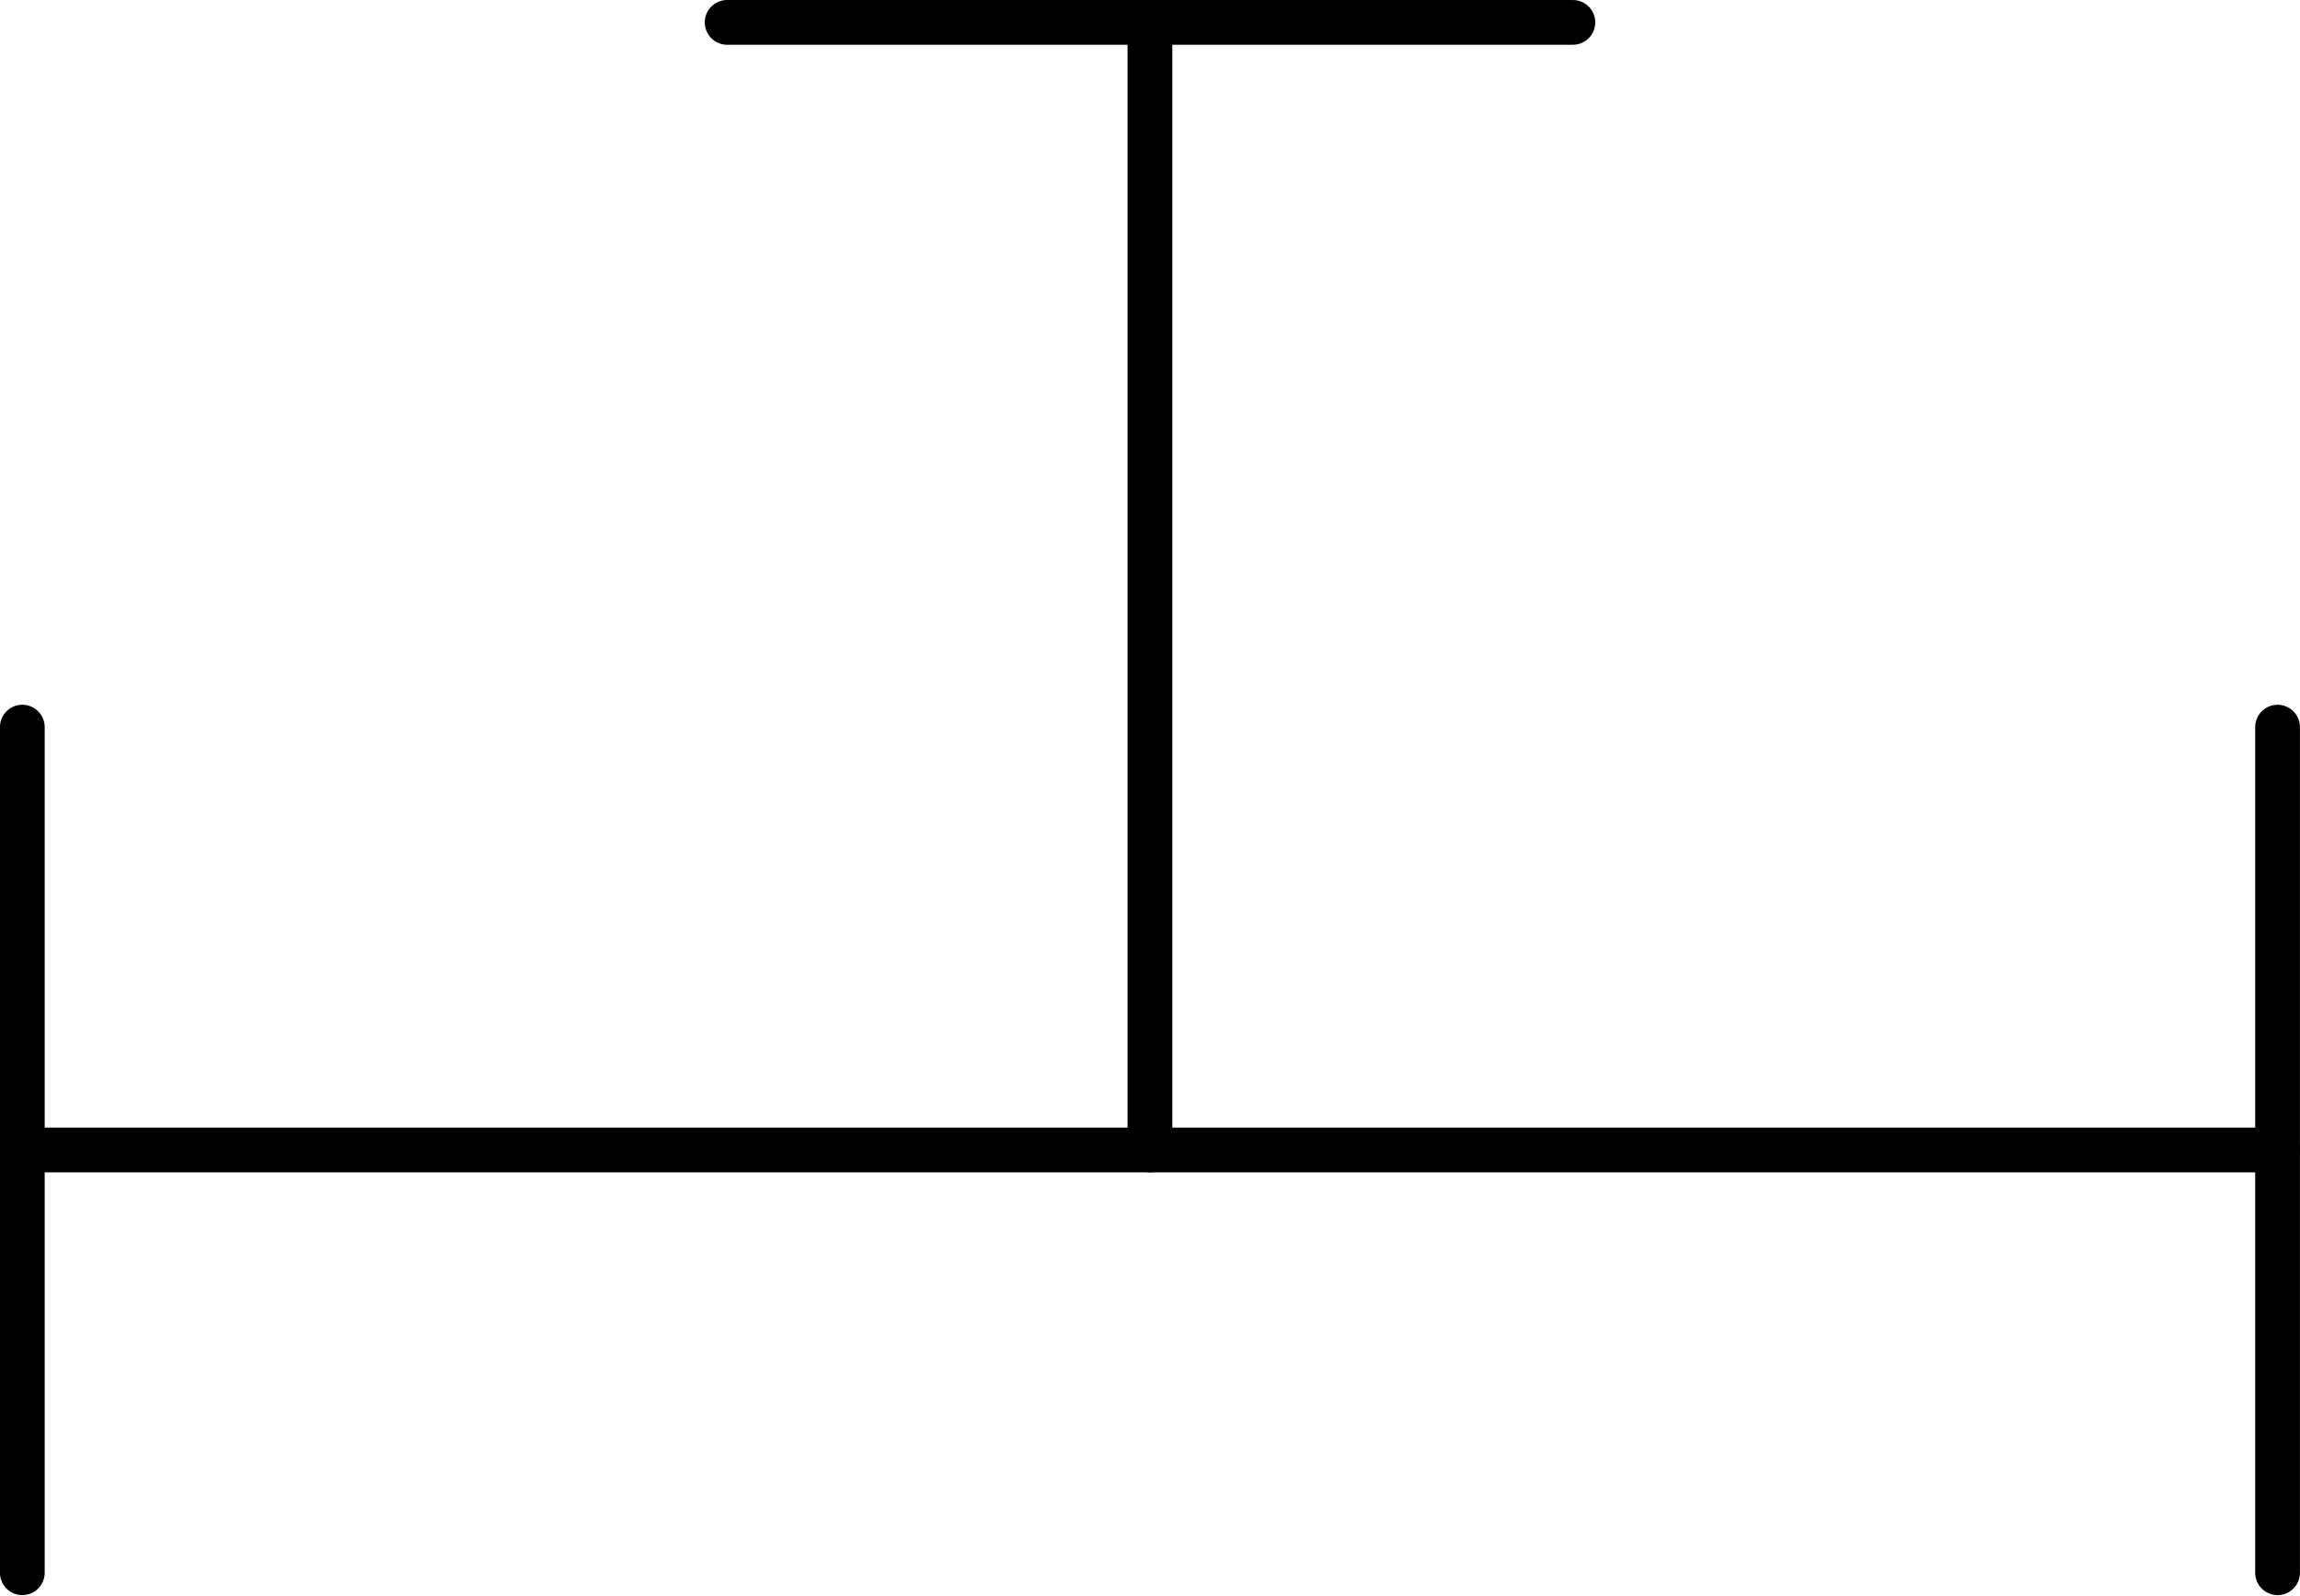
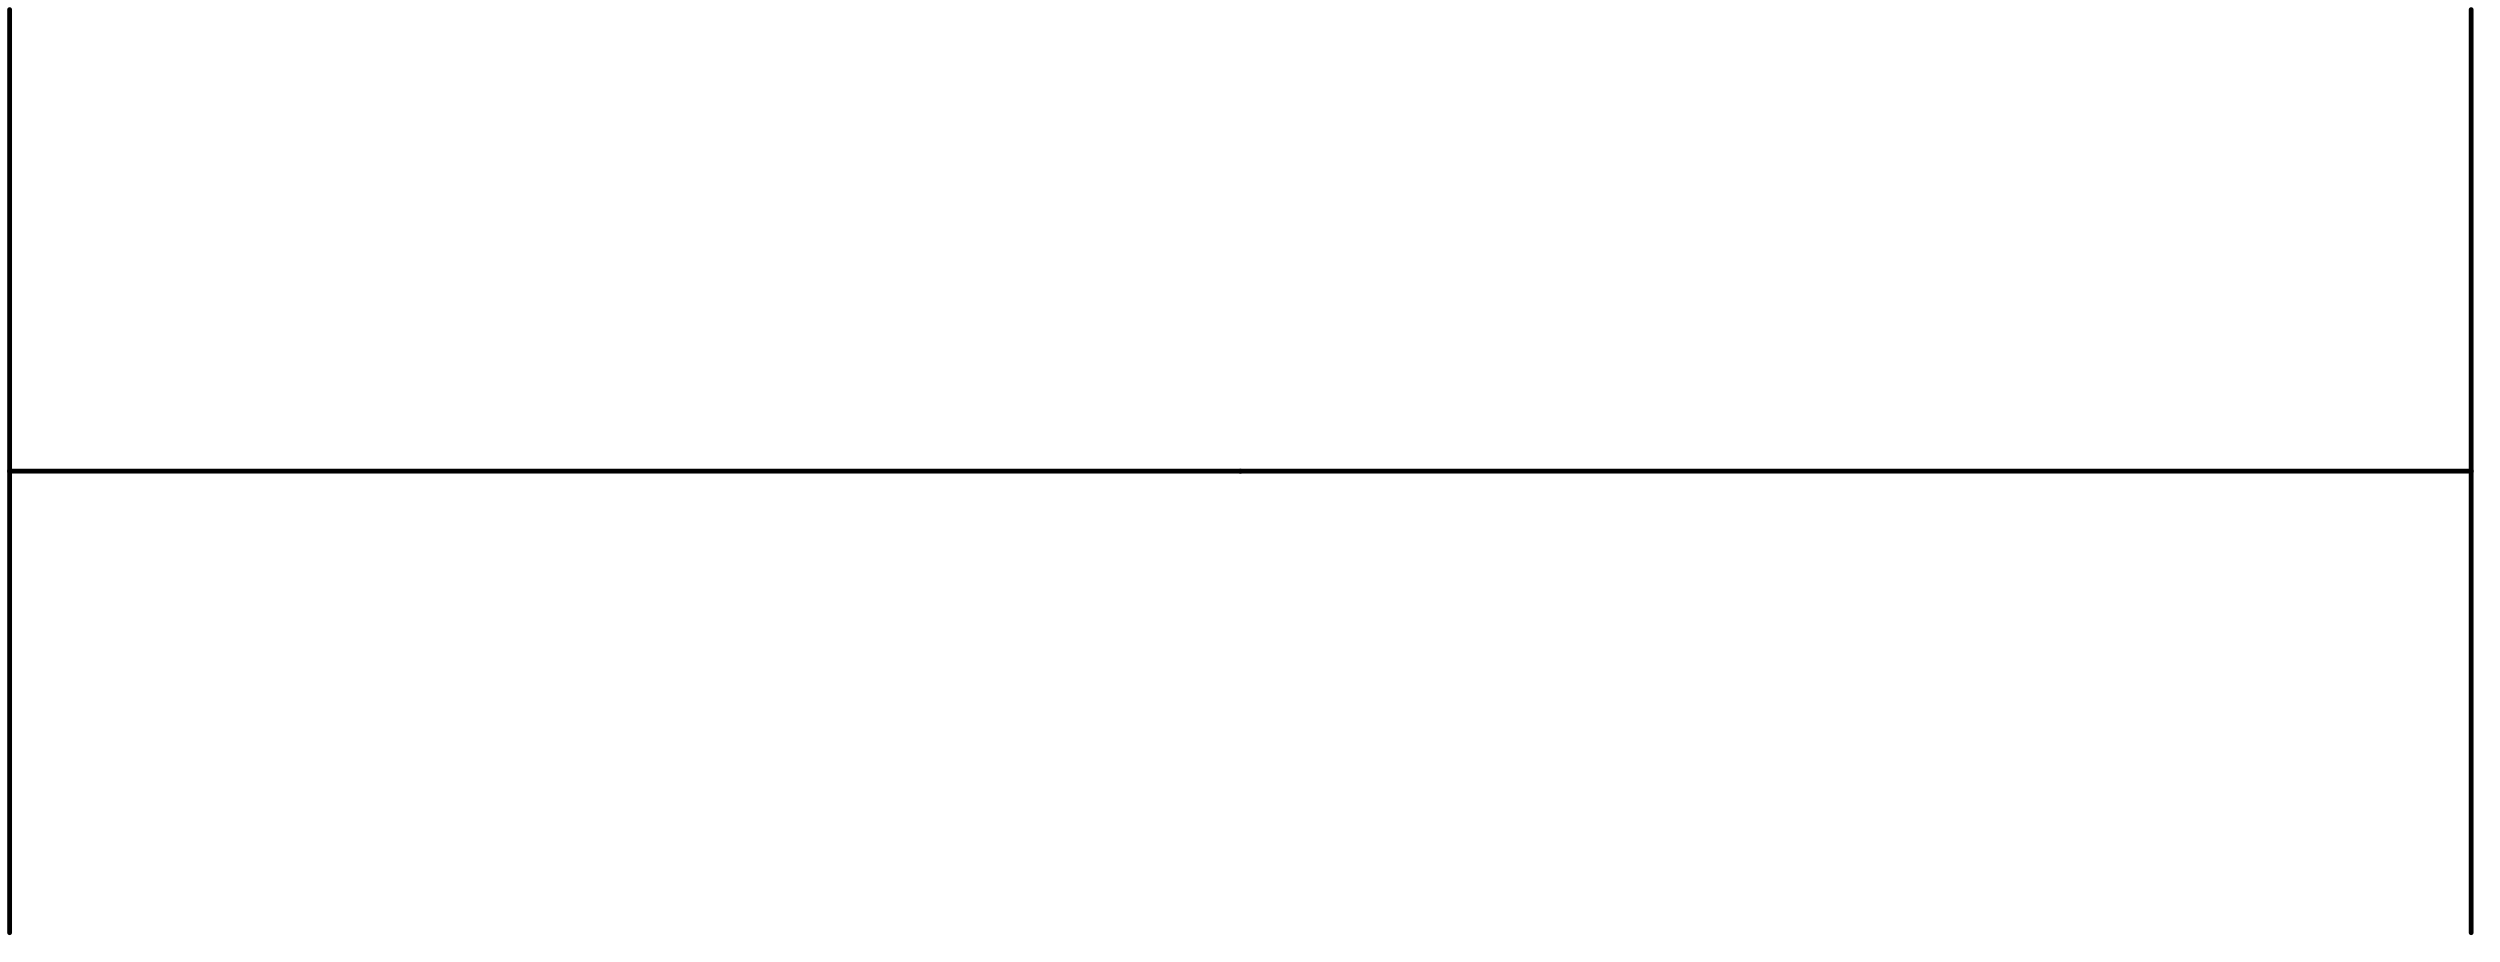
- <svg xmlns="http://www.w3.org/2000/svg" xmlns:ns1="http://schemas.microsoft.com/visio/2003/SVGExtensions/" width="1.606in" height="1.114in" viewBox="0 0 115.636 80.203" xml:space="preserve" color-interpolation-filters="sRGB" class="st2">
-   <ns1:documentProperties ns1:langID="2057" ns1:metric="true" ns1:viewMarkup="false" />
-   <style type="text/css">
- 	
- 		.st1 {stroke:#000000;stroke-linecap:round;stroke-linejoin:round;stroke-width:2.25}
- 		.st2 {fill:none;fill-rule:evenodd;font-size:12px;overflow:visible;stroke-linecap:square;stroke-miterlimit:3}
- 	
- 	</style>
-   <g ns1:mID="0" ns1:index="1" ns1:groupContext="foregroundPage">
-     <ns1:pageProperties ns1:drawingScale="0.0393701" ns1:pageScale="0.0393701" ns1:drawingUnits="24" ns1:shadowOffsetX="8.50394" ns1:shadowOffsetY="-8.50394" />
-     <ns1:layer ns1:name="Symbol" ns1:index="0" />
-     <g id="group1529-1" transform="translate(114.511,81.3278) rotate(180)" ns1:mID="1529" ns1:groupContext="group" ns1:layerMember="0">
-       <ns1:userDefs>
-         <ns1:ud ns1:nameU="SOLSH" ns1:prompt="" ns1:val="VT4({13D0FF3B-CF5B-4a46-98AB-14030248EAEF})" />
-         <ns1:ud ns1:nameU="DWGEntityType" ns1:prompt="" ns1:val="VT4(INSERT)" />
-       </ns1:userDefs>
-       <g id="shape1530-2" ns1:mID="1530" ns1:groupContext="shape" ns1:layerMember="0" transform="translate(80.2028,2.25) rotate(90)">
-         <ns1:userDefs>
-           <ns1:ud ns1:nameU="SOLSH" ns1:prompt="" ns1:val="VT4({13D0FF3B-CF5B-4a46-98AB-14030248EAEF})" />
-           <ns1:ud ns1:nameU="DWGEntityType" ns1:prompt="" ns1:val="VT4(LINE)" />
-           <ns1:ud ns1:nameU="DWGOriginalColor" ns1:prompt="This shapes Original DWG color." ns1:val="VT4(3)" />
-           <ns1:ud ns1:nameU="DWGOriginalLayer" ns1:prompt="This shapes Original DWG layer." ns1:val="VT4(26-SYM-035-SP)" />
-         </ns1:userDefs>
-         <path d="M0 80.2 L42.52 80.2" class="st1" />
-       </g>
-       <g id="shape1531-5" ns1:mID="1531" ns1:groupContext="shape" ns1:layerMember="0" transform="translate(193.589,2.25) rotate(90)">
-         <ns1:userDefs>
-           <ns1:ud ns1:nameU="SOLSH" ns1:prompt="" ns1:val="VT4({13D0FF3B-CF5B-4a46-98AB-14030248EAEF})" />
-           <ns1:ud ns1:nameU="DWGEntityType" ns1:prompt="" ns1:val="VT4(LINE)" />
-           <ns1:ud ns1:nameU="DWGOriginalColor" ns1:prompt="This shapes Original DWG color." ns1:val="VT4(3)" />
-           <ns1:ud ns1:nameU="DWGOriginalLayer" ns1:prompt="This shapes Original DWG layer." ns1:val="VT4(26-SYM-035-SP)" />
-         </ns1:userDefs>
-         <path d="M0 80.2 L42.52 80.2" class="st1" />
-       </g>
-       <g id="shape1532-8" ns1:mID="1532" ns1:groupContext="shape" ns1:layerMember="0" transform="translate(0,-56.6929)">
-         <ns1:userDefs>
-           <ns1:ud ns1:nameU="SOLSH" ns1:prompt="" ns1:val="VT4({13D0FF3B-CF5B-4a46-98AB-14030248EAEF})" />
-           <ns1:ud ns1:nameU="DWGEntityType" ns1:prompt="" ns1:val="VT4(LINE)" />
-           <ns1:ud ns1:nameU="DWGOriginalColor" ns1:prompt="This shapes Original DWG color." ns1:val="VT4(3)" />
-           <ns1:ud ns1:nameU="DWGOriginalLayer" ns1:prompt="This shapes Original DWG layer." ns1:val="VT4(26-SYM-035-SP)" />
-         </ns1:userDefs>
-         <path d="M0 80.2 L113.39 80.2" class="st1" />
-       </g>
-       <g id="shape1533-11" ns1:mID="1533" ns1:groupContext="shape" ns1:layerMember="0" transform="translate(77.9528,160.406) rotate(180)">
-         <ns1:userDefs>
-           <ns1:ud ns1:nameU="SOLSH" ns1:prompt="" ns1:val="VT4({13D0FF3B-CF5B-4a46-98AB-14030248EAEF})" />
-           <ns1:ud ns1:nameU="DWGEntityType" ns1:prompt="" ns1:val="VT4(LINE)" />
-           <ns1:ud ns1:nameU="DWGOriginalColor" ns1:prompt="This shapes Original DWG color." ns1:val="VT4(3)" />
-           <ns1:ud ns1:nameU="DWGOriginalLayer" ns1:prompt="This shapes Original DWG layer." ns1:val="VT4(26-SYM-035-SP)" />
-         </ns1:userDefs>
-         <path d="M0 80.2 L42.52 80.2" class="st1" />
-       </g>
-       <g id="shape1534-14" ns1:mID="1534" ns1:groupContext="shape" ns1:layerMember="0" transform="translate(136.896,23.5098) rotate(90)">
-         <ns1:userDefs>
-           <ns1:ud ns1:nameU="SOLSH" ns1:prompt="" ns1:val="VT4({13D0FF3B-CF5B-4a46-98AB-14030248EAEF})" />
-           <ns1:ud ns1:nameU="DWGEntityType" ns1:prompt="" ns1:val="VT4(LINE)" />
-           <ns1:ud ns1:nameU="DWGOriginalColor" ns1:prompt="This shapes Original DWG color." ns1:val="VT4(3)" />
-           <ns1:ud ns1:nameU="DWGOriginalLayer" ns1:prompt="This shapes Original DWG layer." ns1:val="VT4(26-SYM-035-SP)" />
-         </ns1:userDefs>
-         <path d="M0 80.2 L56.69 80.2" class="st1" />
-       </g>
+ <svg xmlns="http://www.w3.org/2000/svg" version="1.1" width="550.29mm" height="211.65mm" viewBox="-0.5 -0.5 130 50">
+   <defs />
+   <g>
+     <g id="cell-LmwRa5m2ogFTfMC_VaVA-14" layer="Symbol">
+       <path d="M 0 24 L 64 24" fill="none" stroke="rgb(0, 0, 0)" stroke-miterlimit="10" pointer-events="stroke" stroke-width="0.25" stroke-linecap="round" stroke-linejoin="round" />
+     </g>
+     <g id="cell-LmwRa5m2ogFTfMC_VaVA-5" layer="Symbol">
+       <path d="M 64 24 L 128 24" fill="none" stroke="rgb(0, 0, 0)" stroke-miterlimit="10" pointer-events="stroke" stroke-width="0.25" stroke-linecap="round" stroke-linejoin="round" />
+     </g>
+     <g id="cell-LmwRa5m2ogFTfMC_VaVA-0" layer="Symbol">
+       <path d="M 128 48 L 128 0" fill="none" stroke="rgb(0, 0, 0)" stroke-miterlimit="10" pointer-events="stroke" stroke-width="0.25" stroke-linecap="round" stroke-linejoin="round" />
+     </g>
+     <g id="cell-8SfY9AcWIXY1wlhgkMa5-3" layer="Symbol">
+       <path d="M 0 48 L 0 0" fill="none" stroke="rgb(0, 0, 0)" stroke-miterlimit="10" pointer-events="stroke" stroke-width="0.25" stroke-linecap="round" stroke-linejoin="round" />
    </g>
  </g>
</svg>
